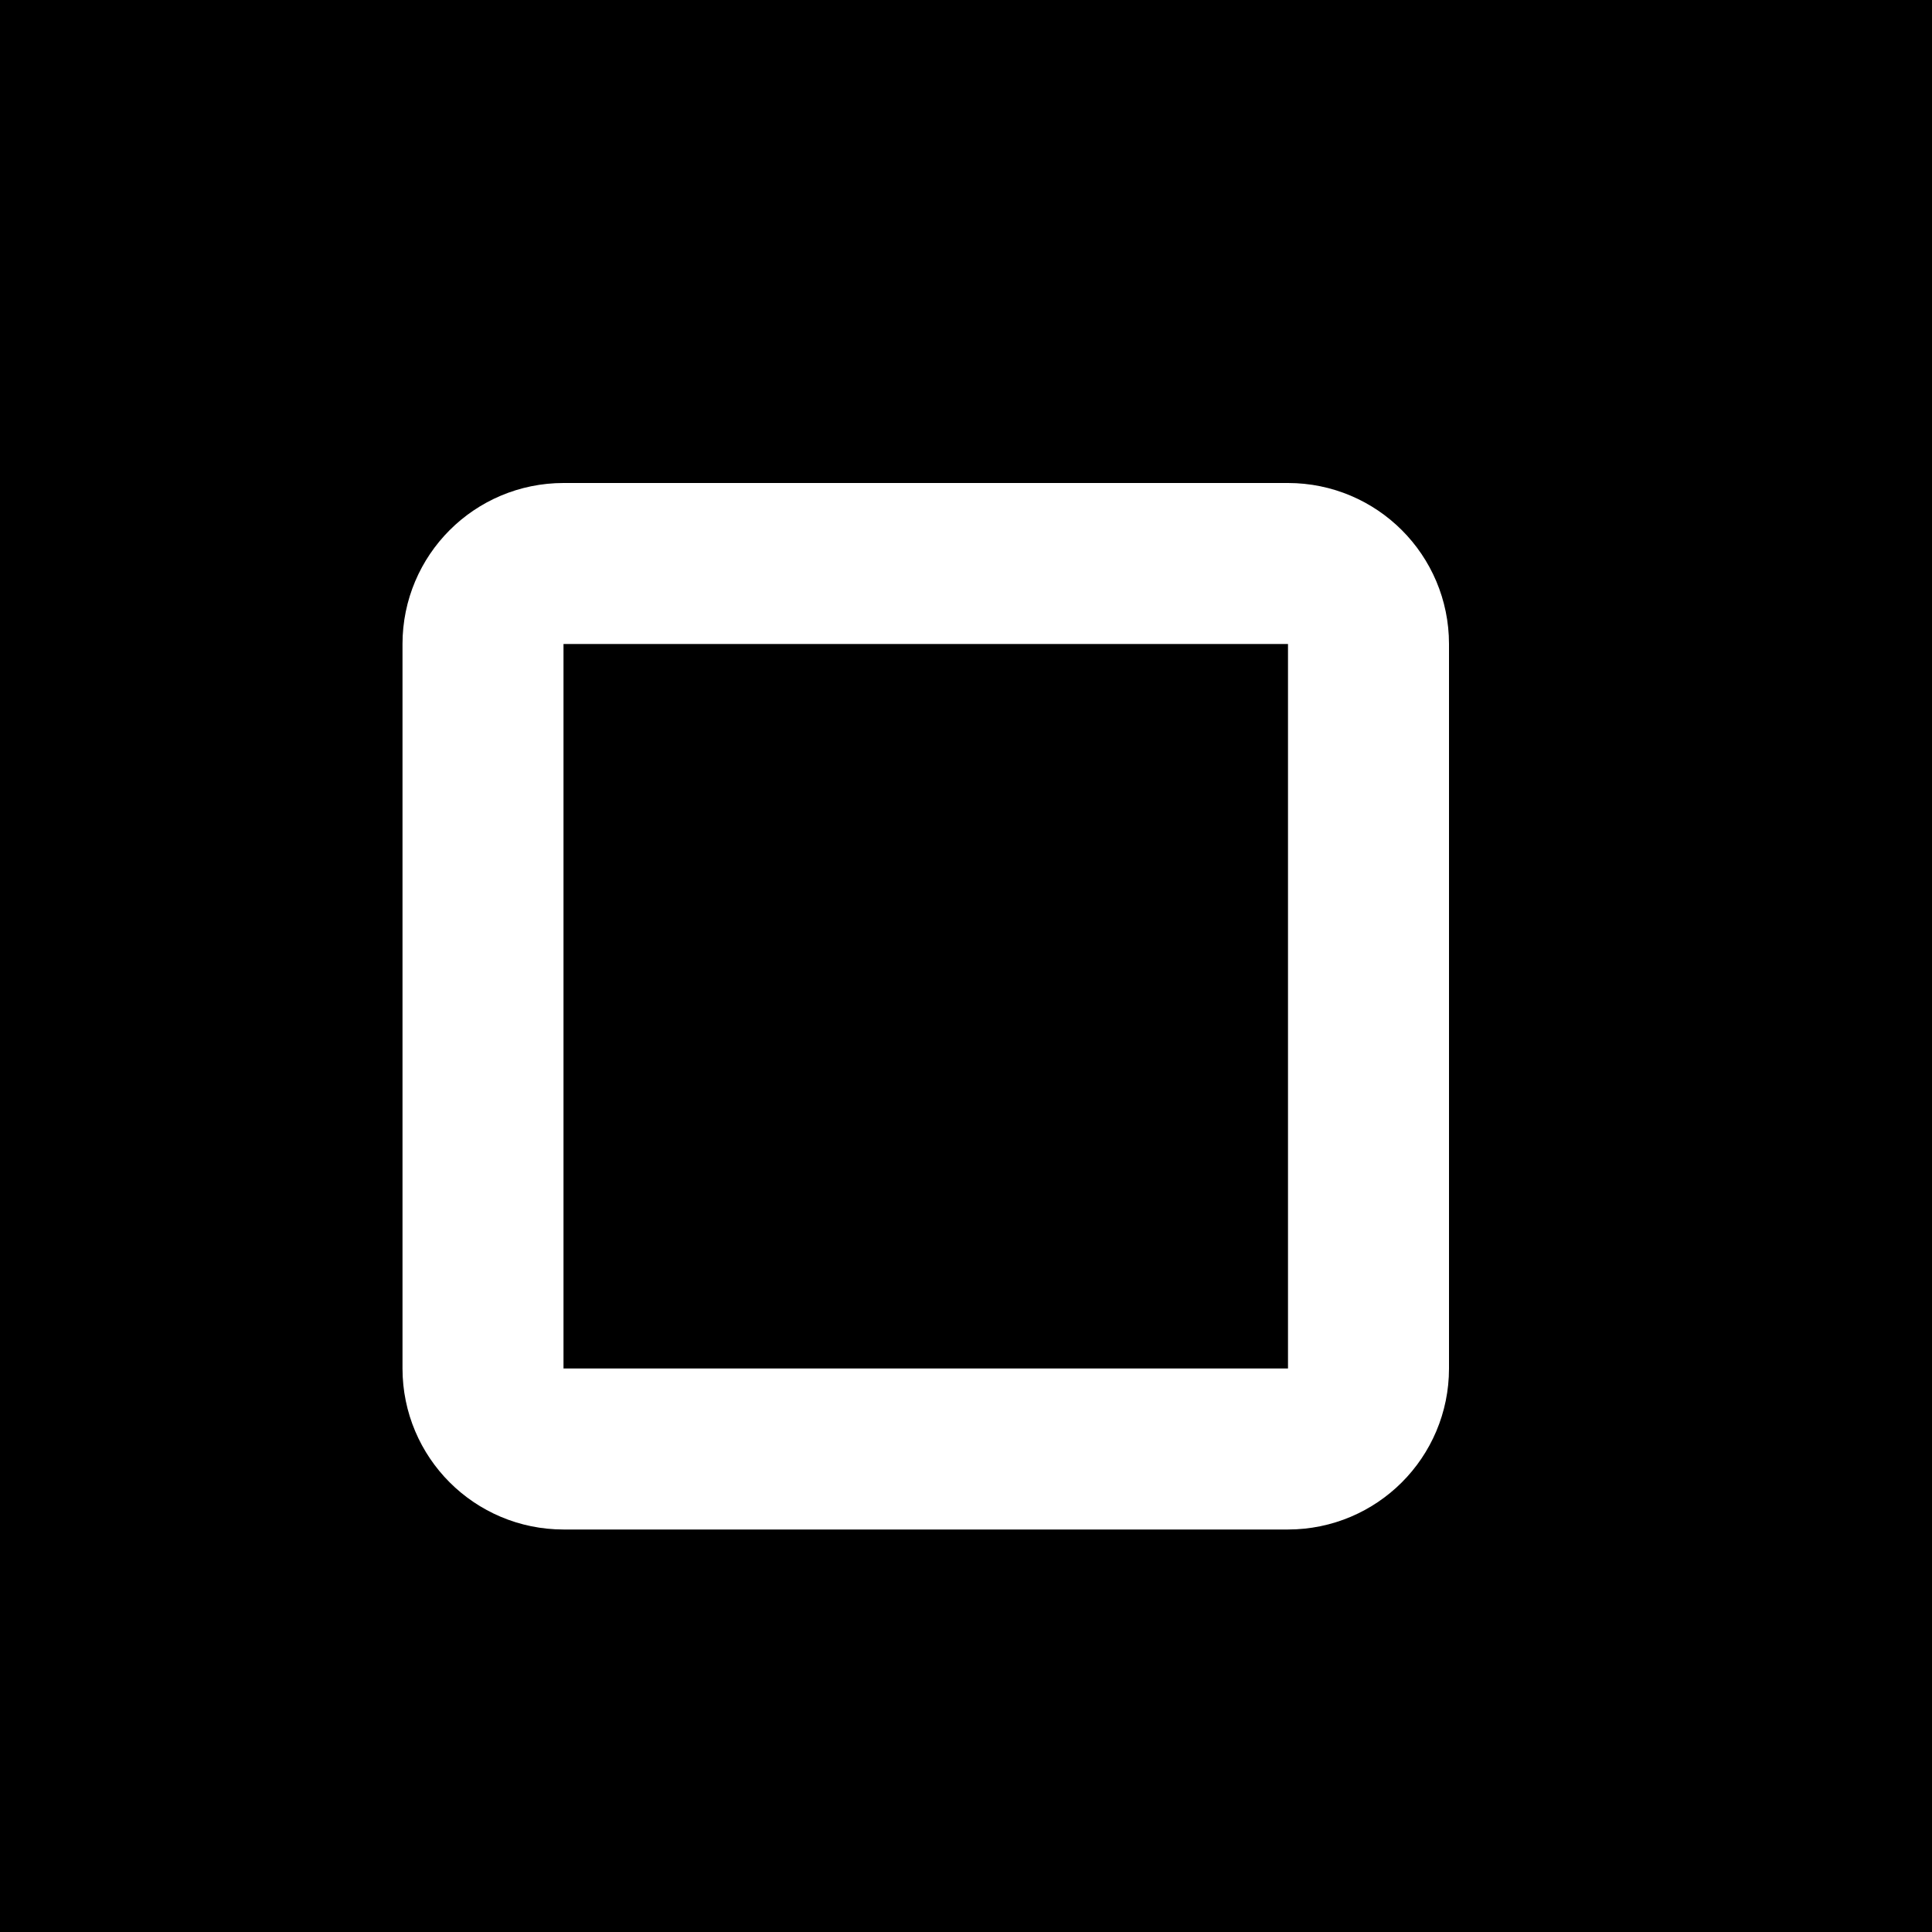
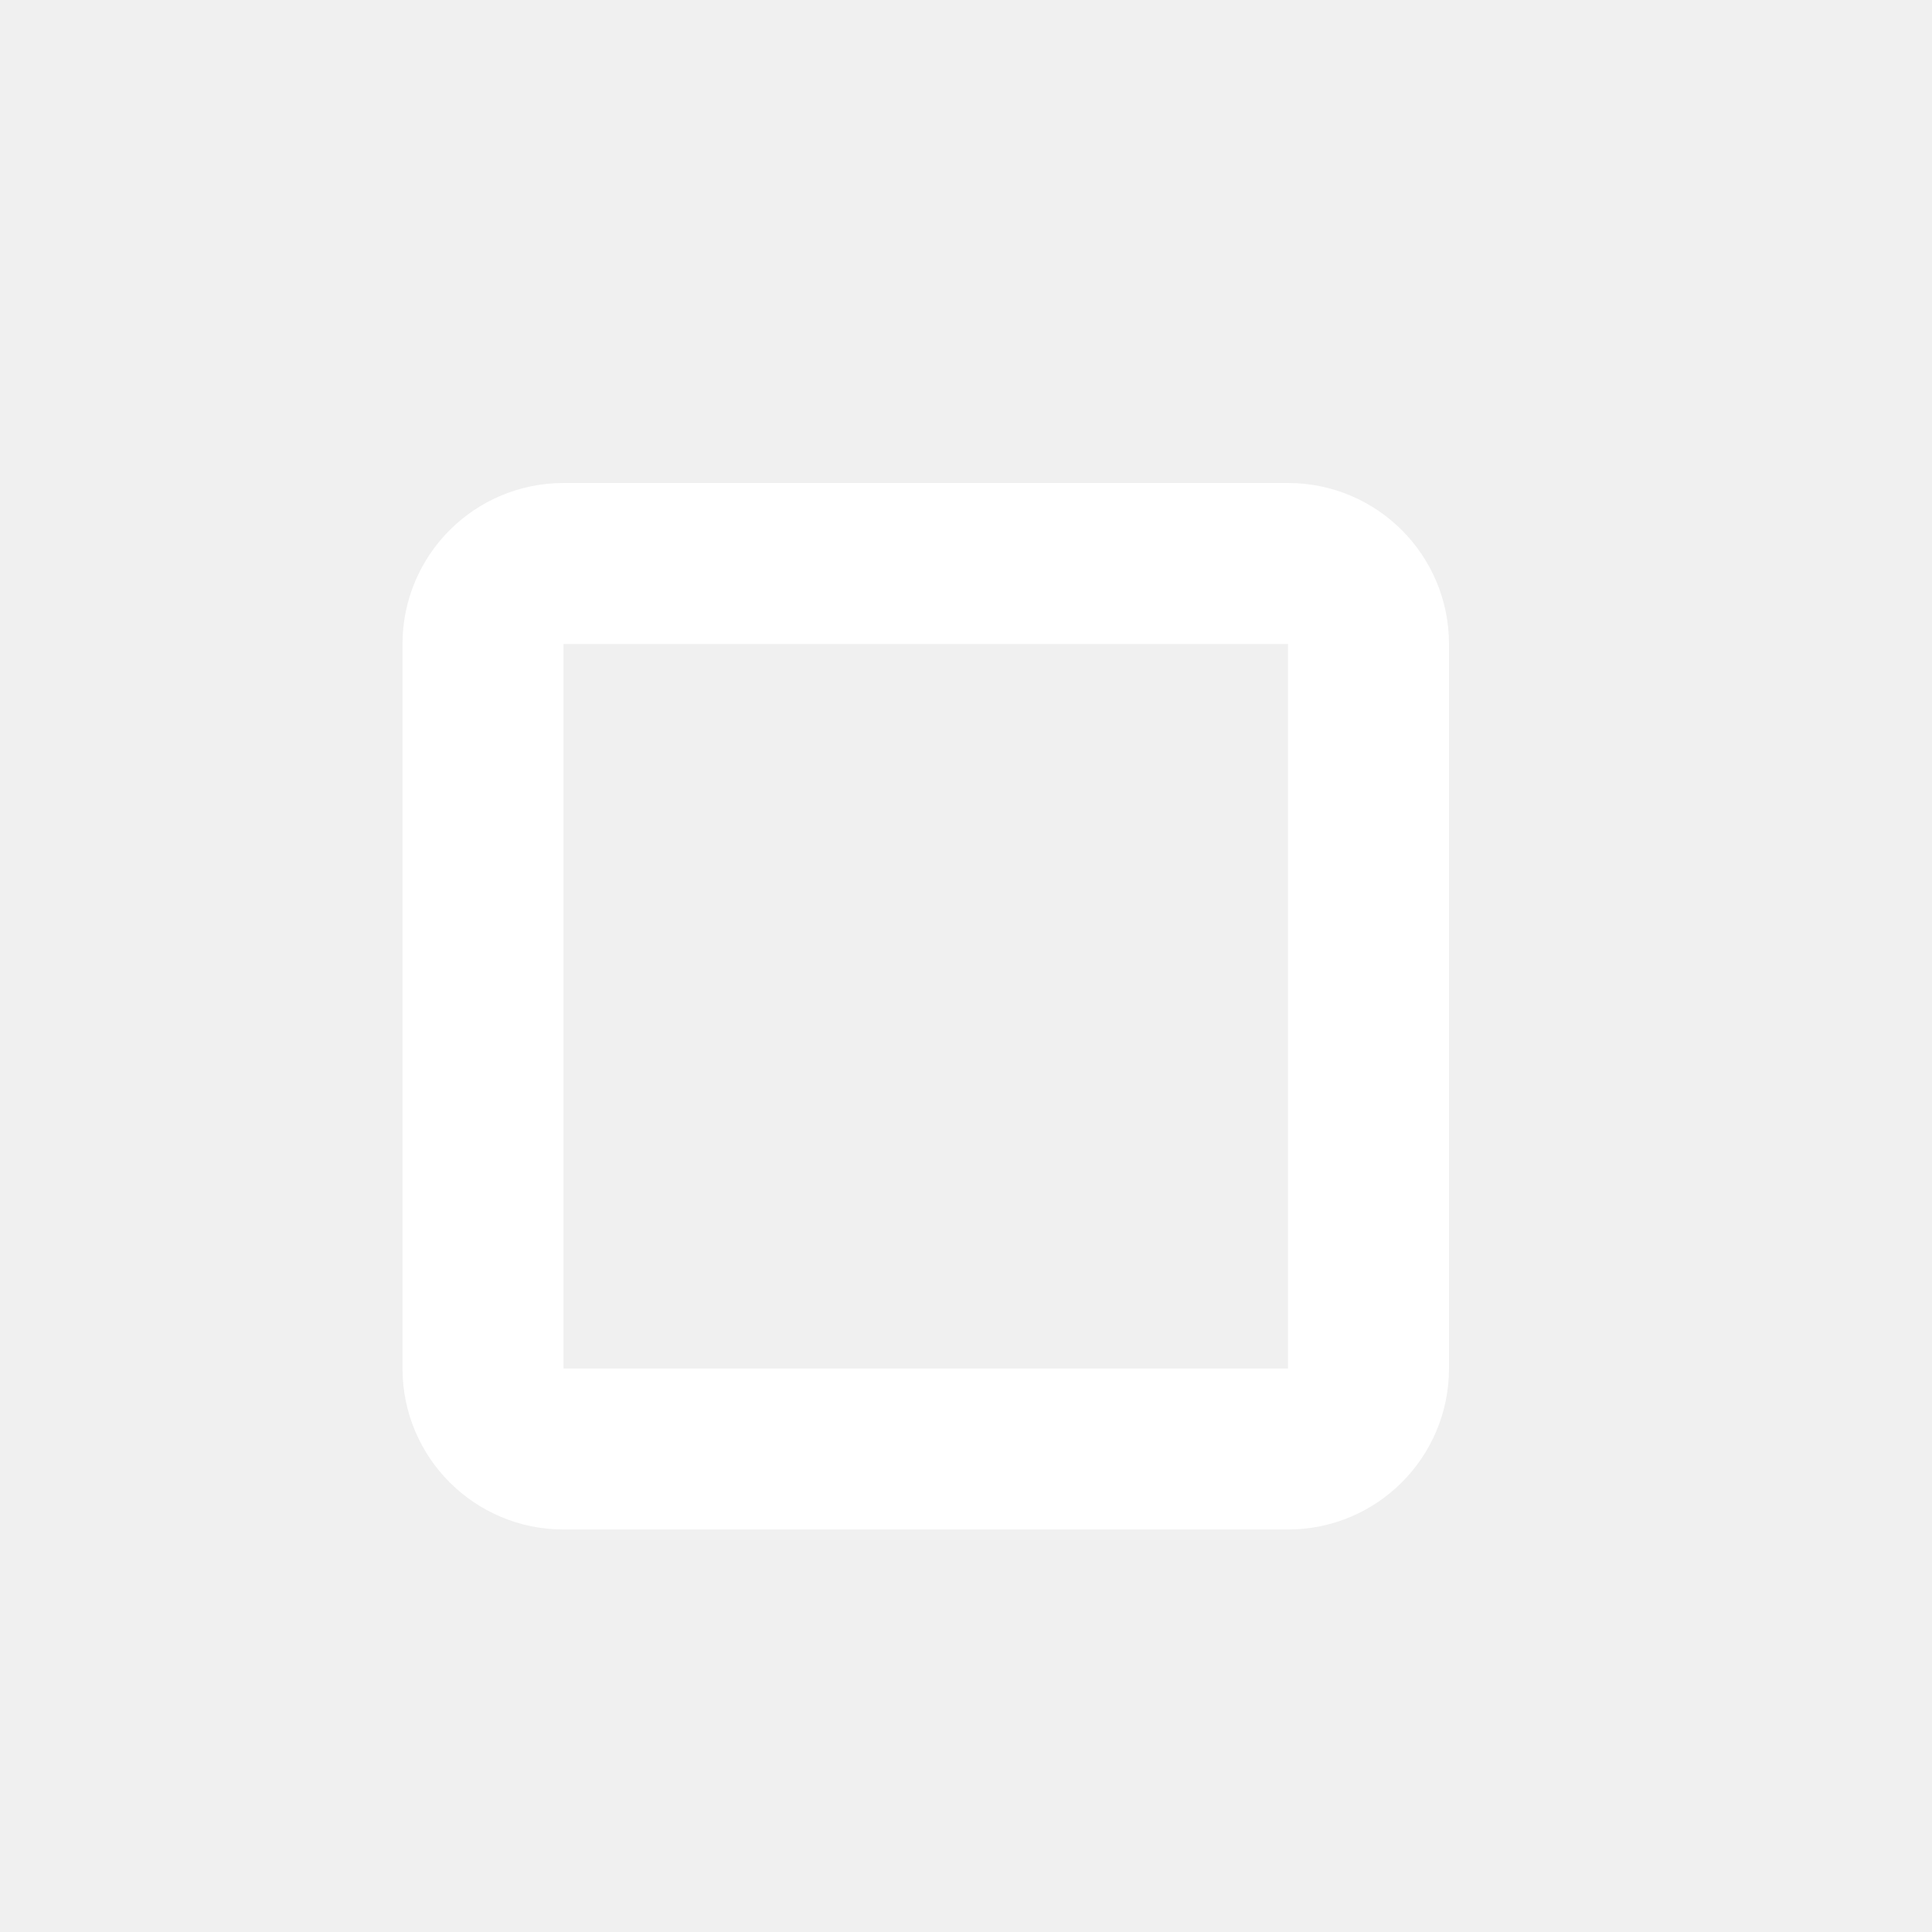
<svg xmlns="http://www.w3.org/2000/svg" width="24" height="24" viewBox="0 0 24 24" fill="none">
-   <rect width="24" height="24" fill="black" />
+   <rect width="24" height="24" fill="none" />
  <rect x="6" y="7" width="11" height="11" rx="1" stroke="white" stroke-width="2" />
</svg>
